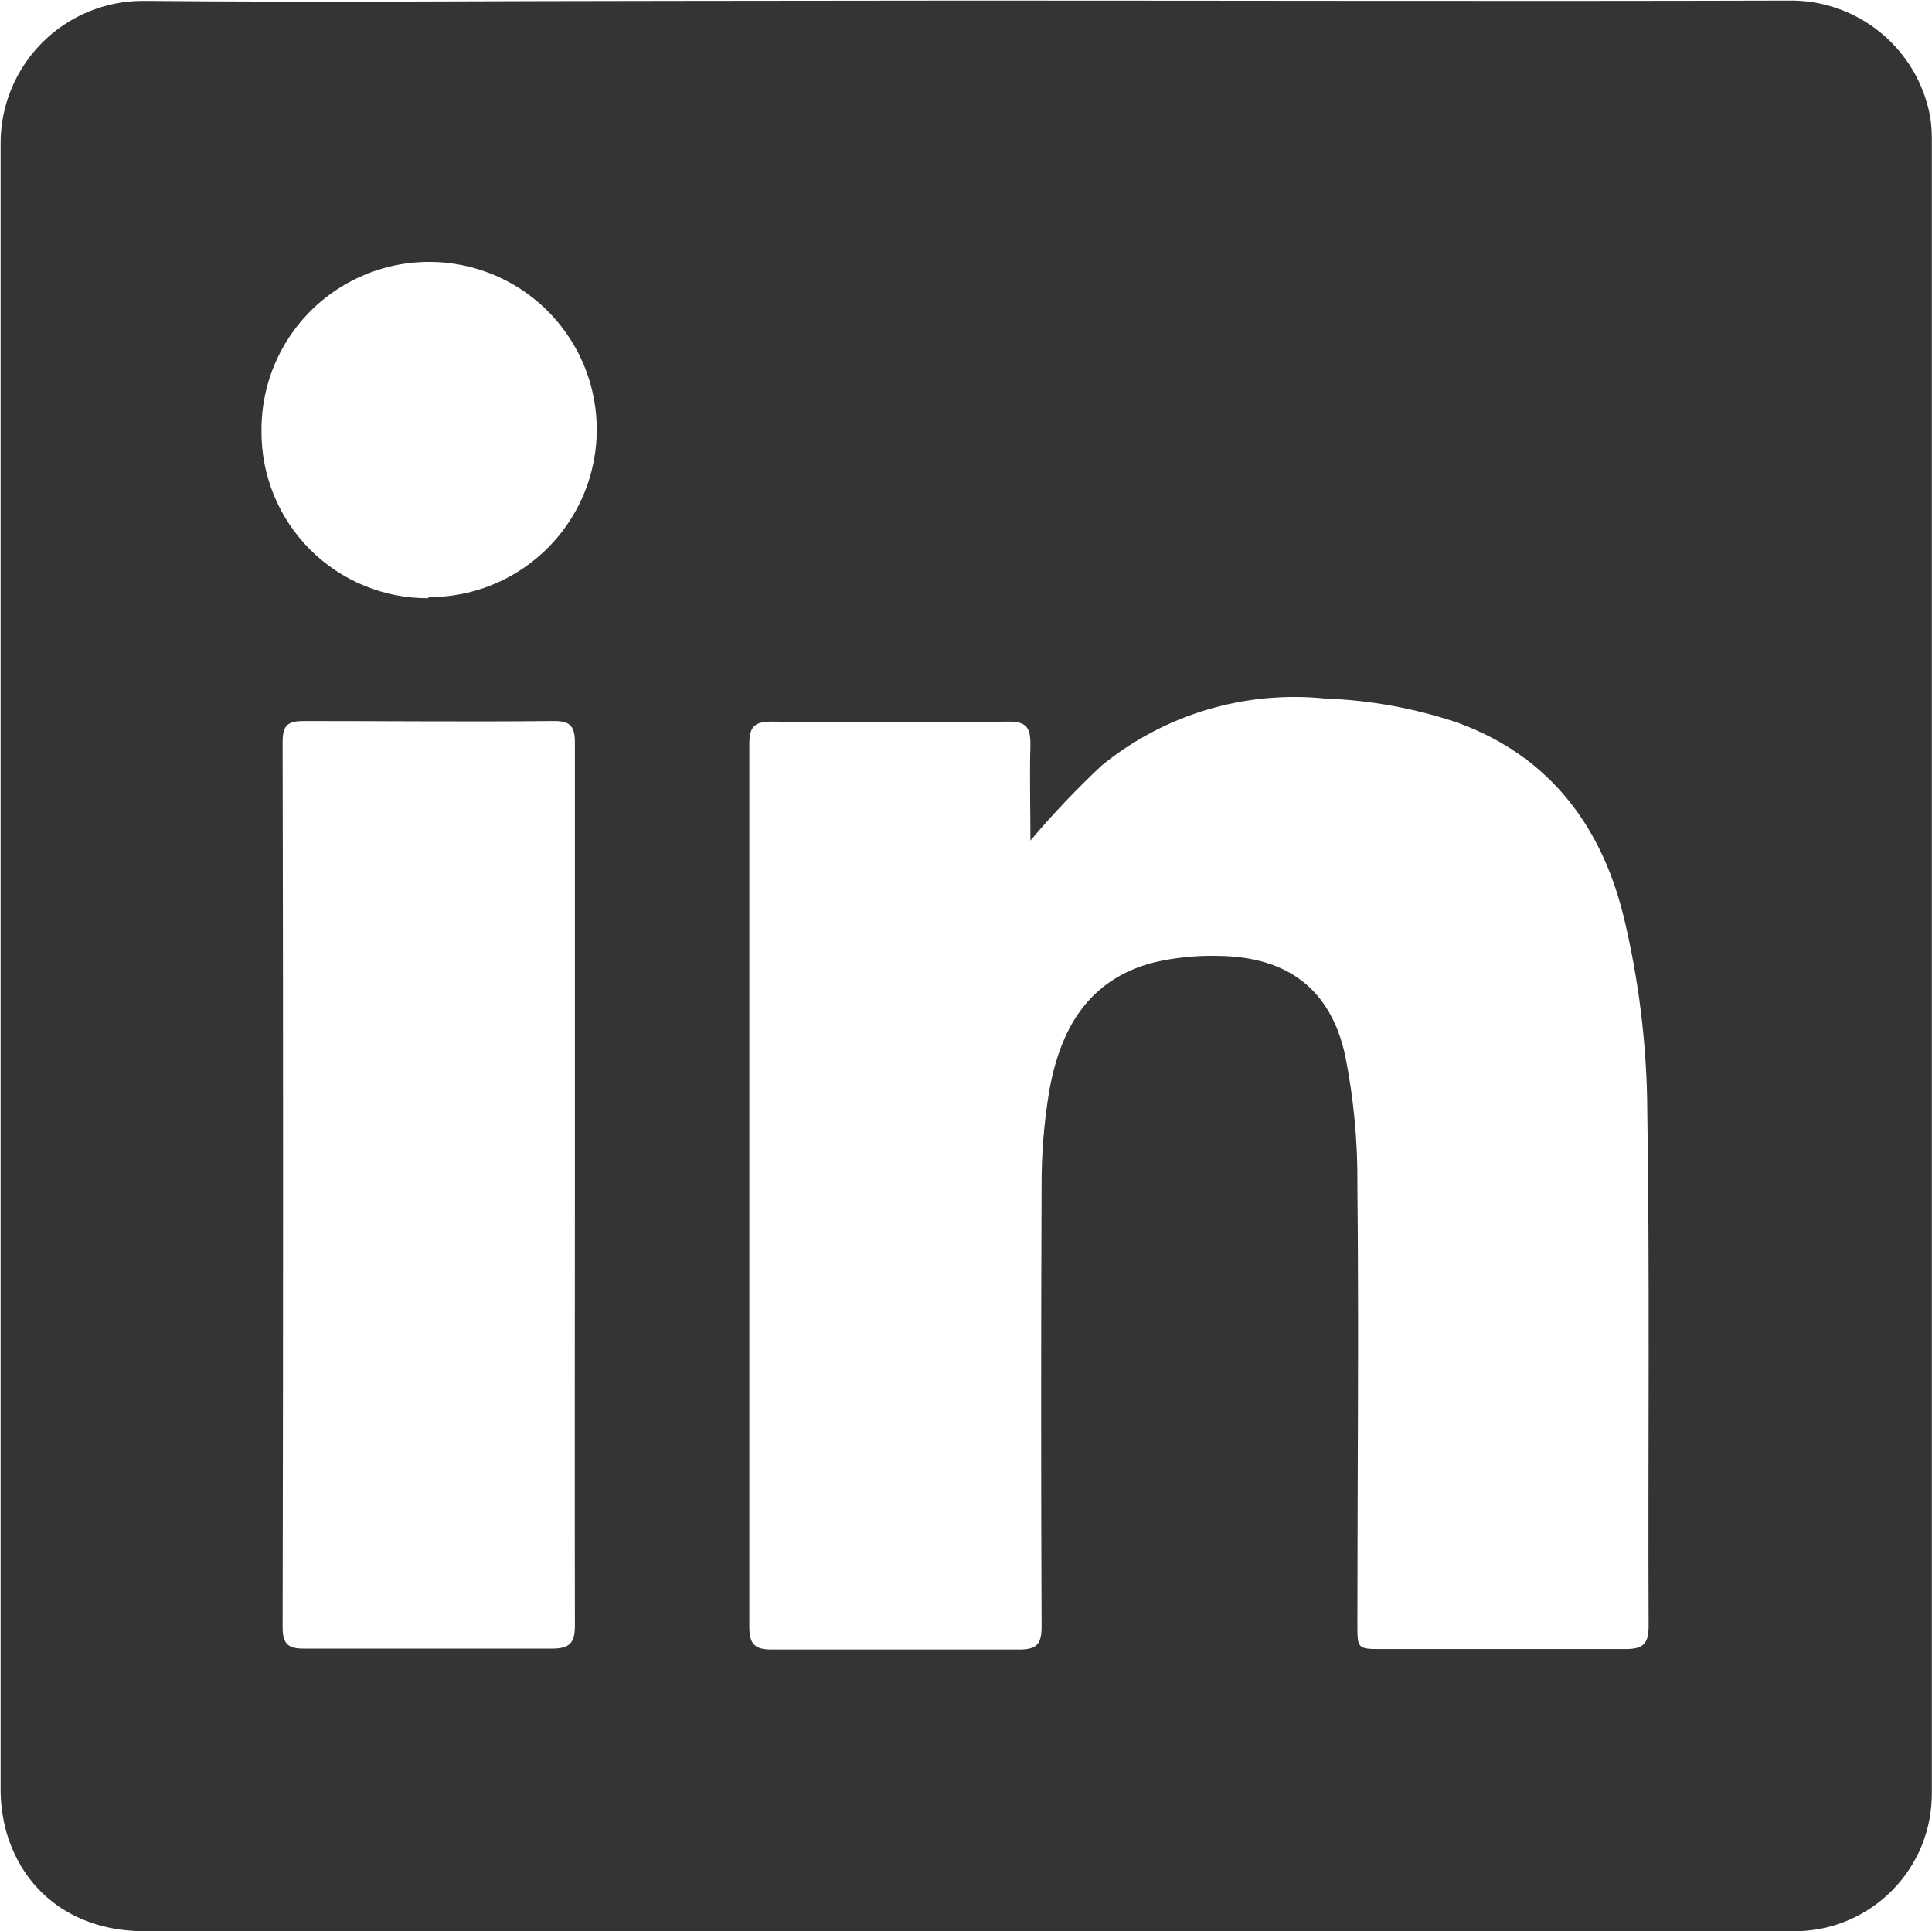
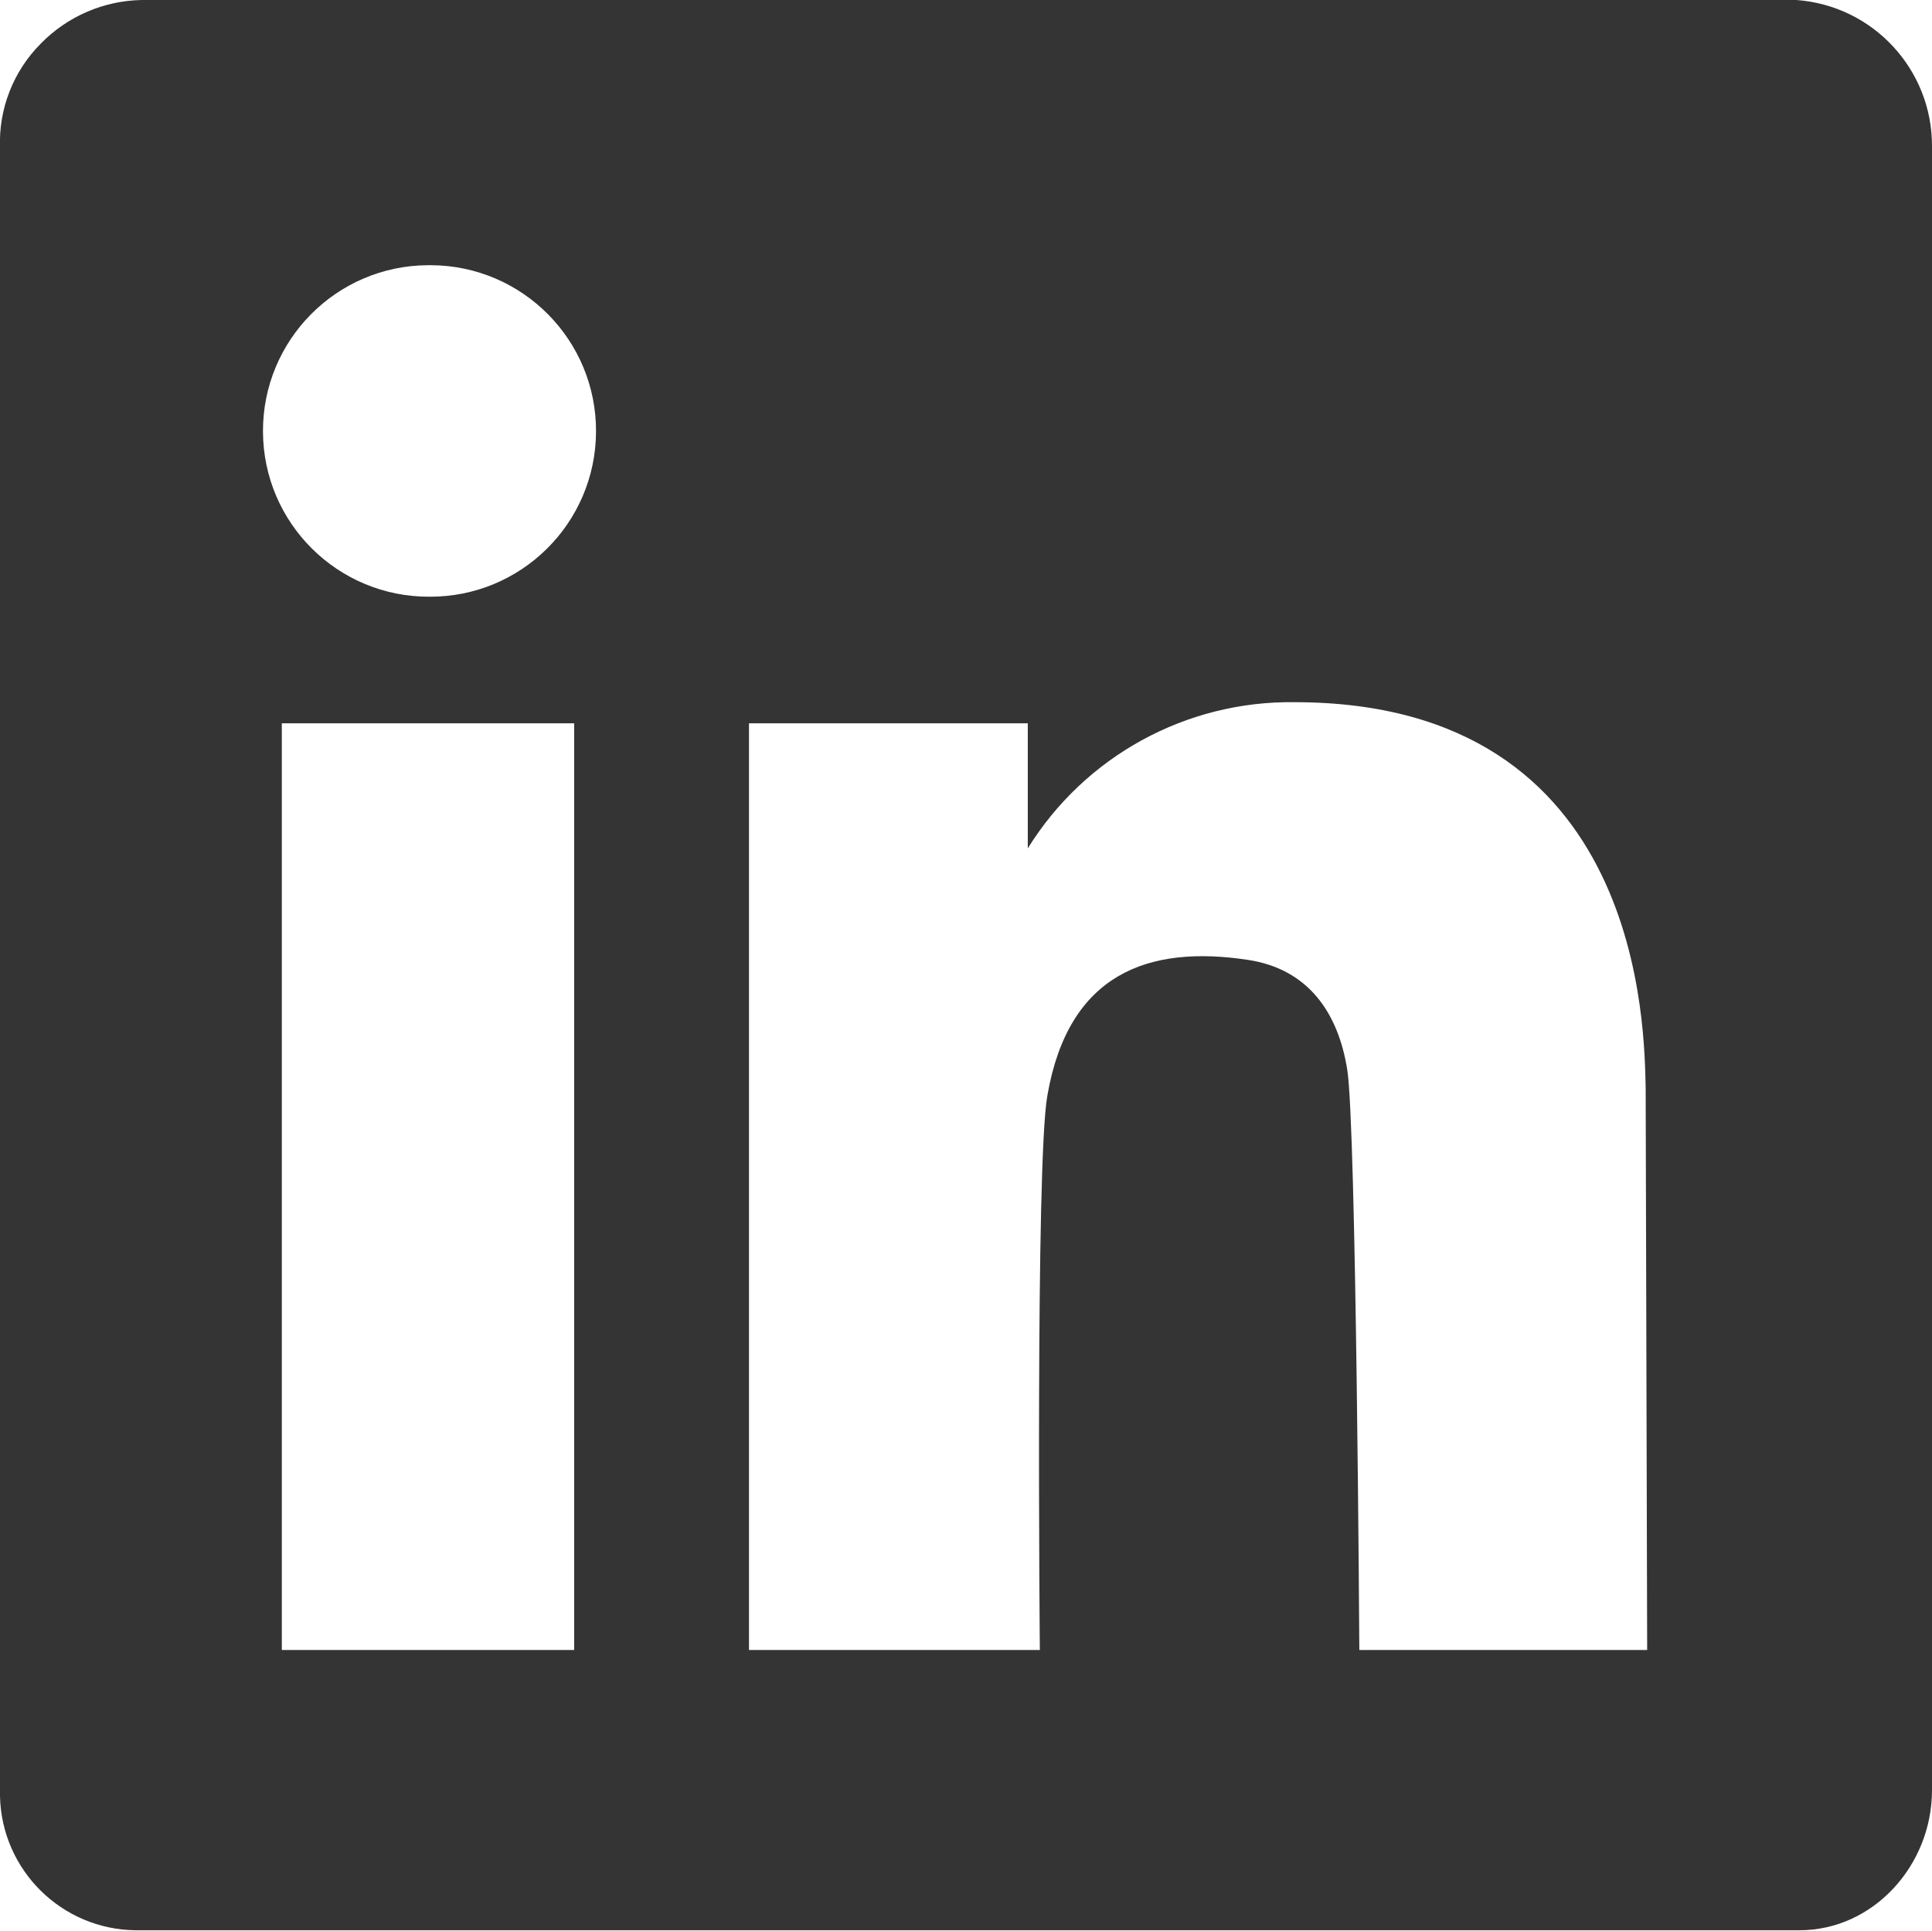
- <svg xmlns="http://www.w3.org/2000/svg" id="Layer_1" data-name="Layer 1" viewBox="0 0 128.04 127.97">
-   <defs>
-     <style>.cls-1{fill:#343434;}</style>
-   </defs>
-   <path class="cls-1" d="M960.34,476.46c18.13,0,36.26.05,54.39,0a9.39,9.39,0,0,1,9.48,7.76,9.69,9.69,0,0,1,.1,1.42q0,54.82,0,109.63a9.11,9.11,0,0,1-8.86,9.15H905.83c-4.47,0-7.9-2.43-9.11-6.51a10.75,10.75,0,0,1-.4-2.94q0-54.51,0-109a9.43,9.43,0,0,1,9.43-9.49c11.86.11,23.72,0,35.58,0Zm4.23,55.67c0-2-.06-4.21,0-6.37,0-1.12-.27-1.52-1.46-1.51q-7.85.09-15.69,0c-1.18,0-1.48.37-1.48,1.5q0,29.24,0,58.46c0,1.12.3,1.55,1.48,1.54,5.46,0,10.94,0,16.41,0,1.15,0,1.48-.35,1.48-1.51q-.06-14.61,0-29.23a37.6,37.6,0,0,1,.49-6.18c.71-4.13,2.56-7.51,7-8.63a16.89,16.89,0,0,1,4.26-.42c4.54.06,7.43,2.2,8.38,6.65a42,42,0,0,1,.8,8.53c.1,9.71,0,19.41,0,29.12,0,1.6,0,1.64,1.58,1.64,5.39,0,10.78,0,16.17,0,1.2,0,1.55-.34,1.55-1.56-.05-11.66.09-23.33-.1-35a56.56,56.56,0,0,0-1.46-11.58c-1.41-6.21-4.89-11-11.1-13.26a31,31,0,0,0-8.77-1.6,20.2,20.2,0,0,0-14.83,4.45A59.61,59.61,0,0,0,964.57,532.13ZM934.38,555c0-9.78,0-19.56,0-29.34,0-1.06-.26-1.46-1.4-1.45-5.51.06-11,0-16.53,0-1.05,0-1.44.23-1.44,1.38q.06,29.34,0,58.68c0,1.14.39,1.43,1.44,1.42,5.47,0,10.94,0,16.41,0,1.25,0,1.53-.44,1.52-1.61C934.36,574.44,934.38,564.74,934.38,555Zm-9.71-39A11.11,11.11,0,1,0,913.61,505,11,11,0,0,0,924.67,516.07Z" transform="translate(-896.28 -476.42)" />
+ <svg xmlns="http://www.w3.org/2000/svg" viewBox="0 0 128.2 128.1">
+   <path d="M497.6,0H387.8a9.6,9.6,0,0,0-6.7,2.9,9.3,9.3,0,0,0-2.7,6.9V119.2a9.1,9.1,0,0,0,9,8.9H497.8c4.9,0,8.8-4.3,8.8-9.3V9.7a9.7,9.7,0,0,0-9-9.7ZM416.5,109.5H397.1V48h19.4Zm-9.6-69.9a11,11,0,0,1-.1-22h.2a11,11,0,1,1-.1,22Zm80.8,69.9H468.6s-.2-34.7-.8-38.5-2.6-6.7-6.6-7.3c-6.6-1-11.9.9-13.3,9-.8,4.4-.5,36.8-.5,36.8H428.1V48h18.5v8.3a20.5,20.5,0,0,1,17.7-9.7c23.3,0,23.2,21.9,23.3,25.6Z" transform="translate(-378.4 0)" fill="#343434" />
</svg>
